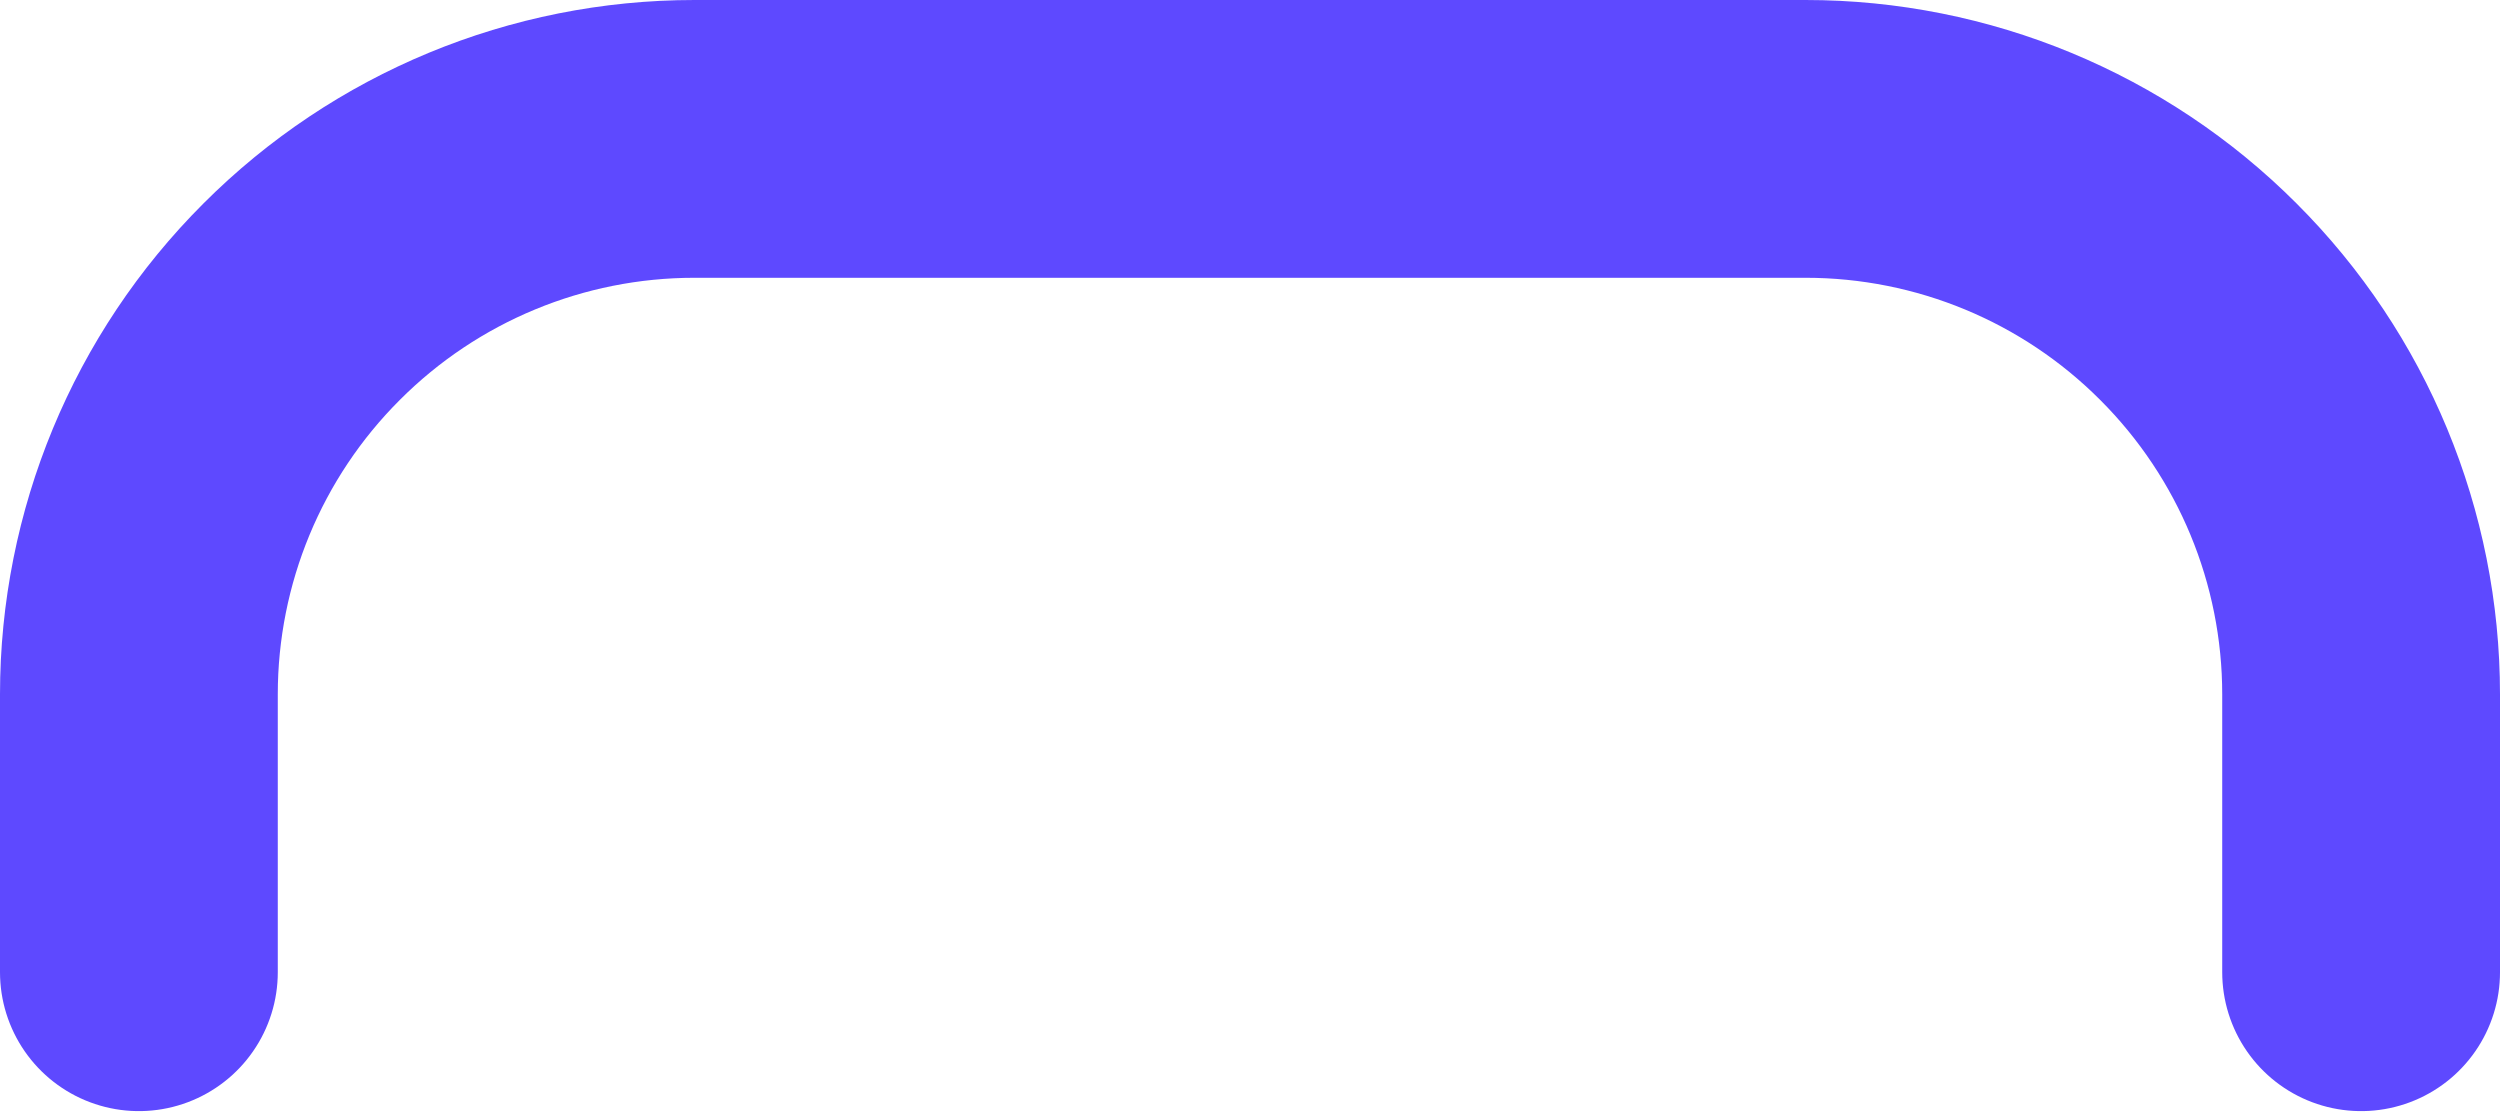
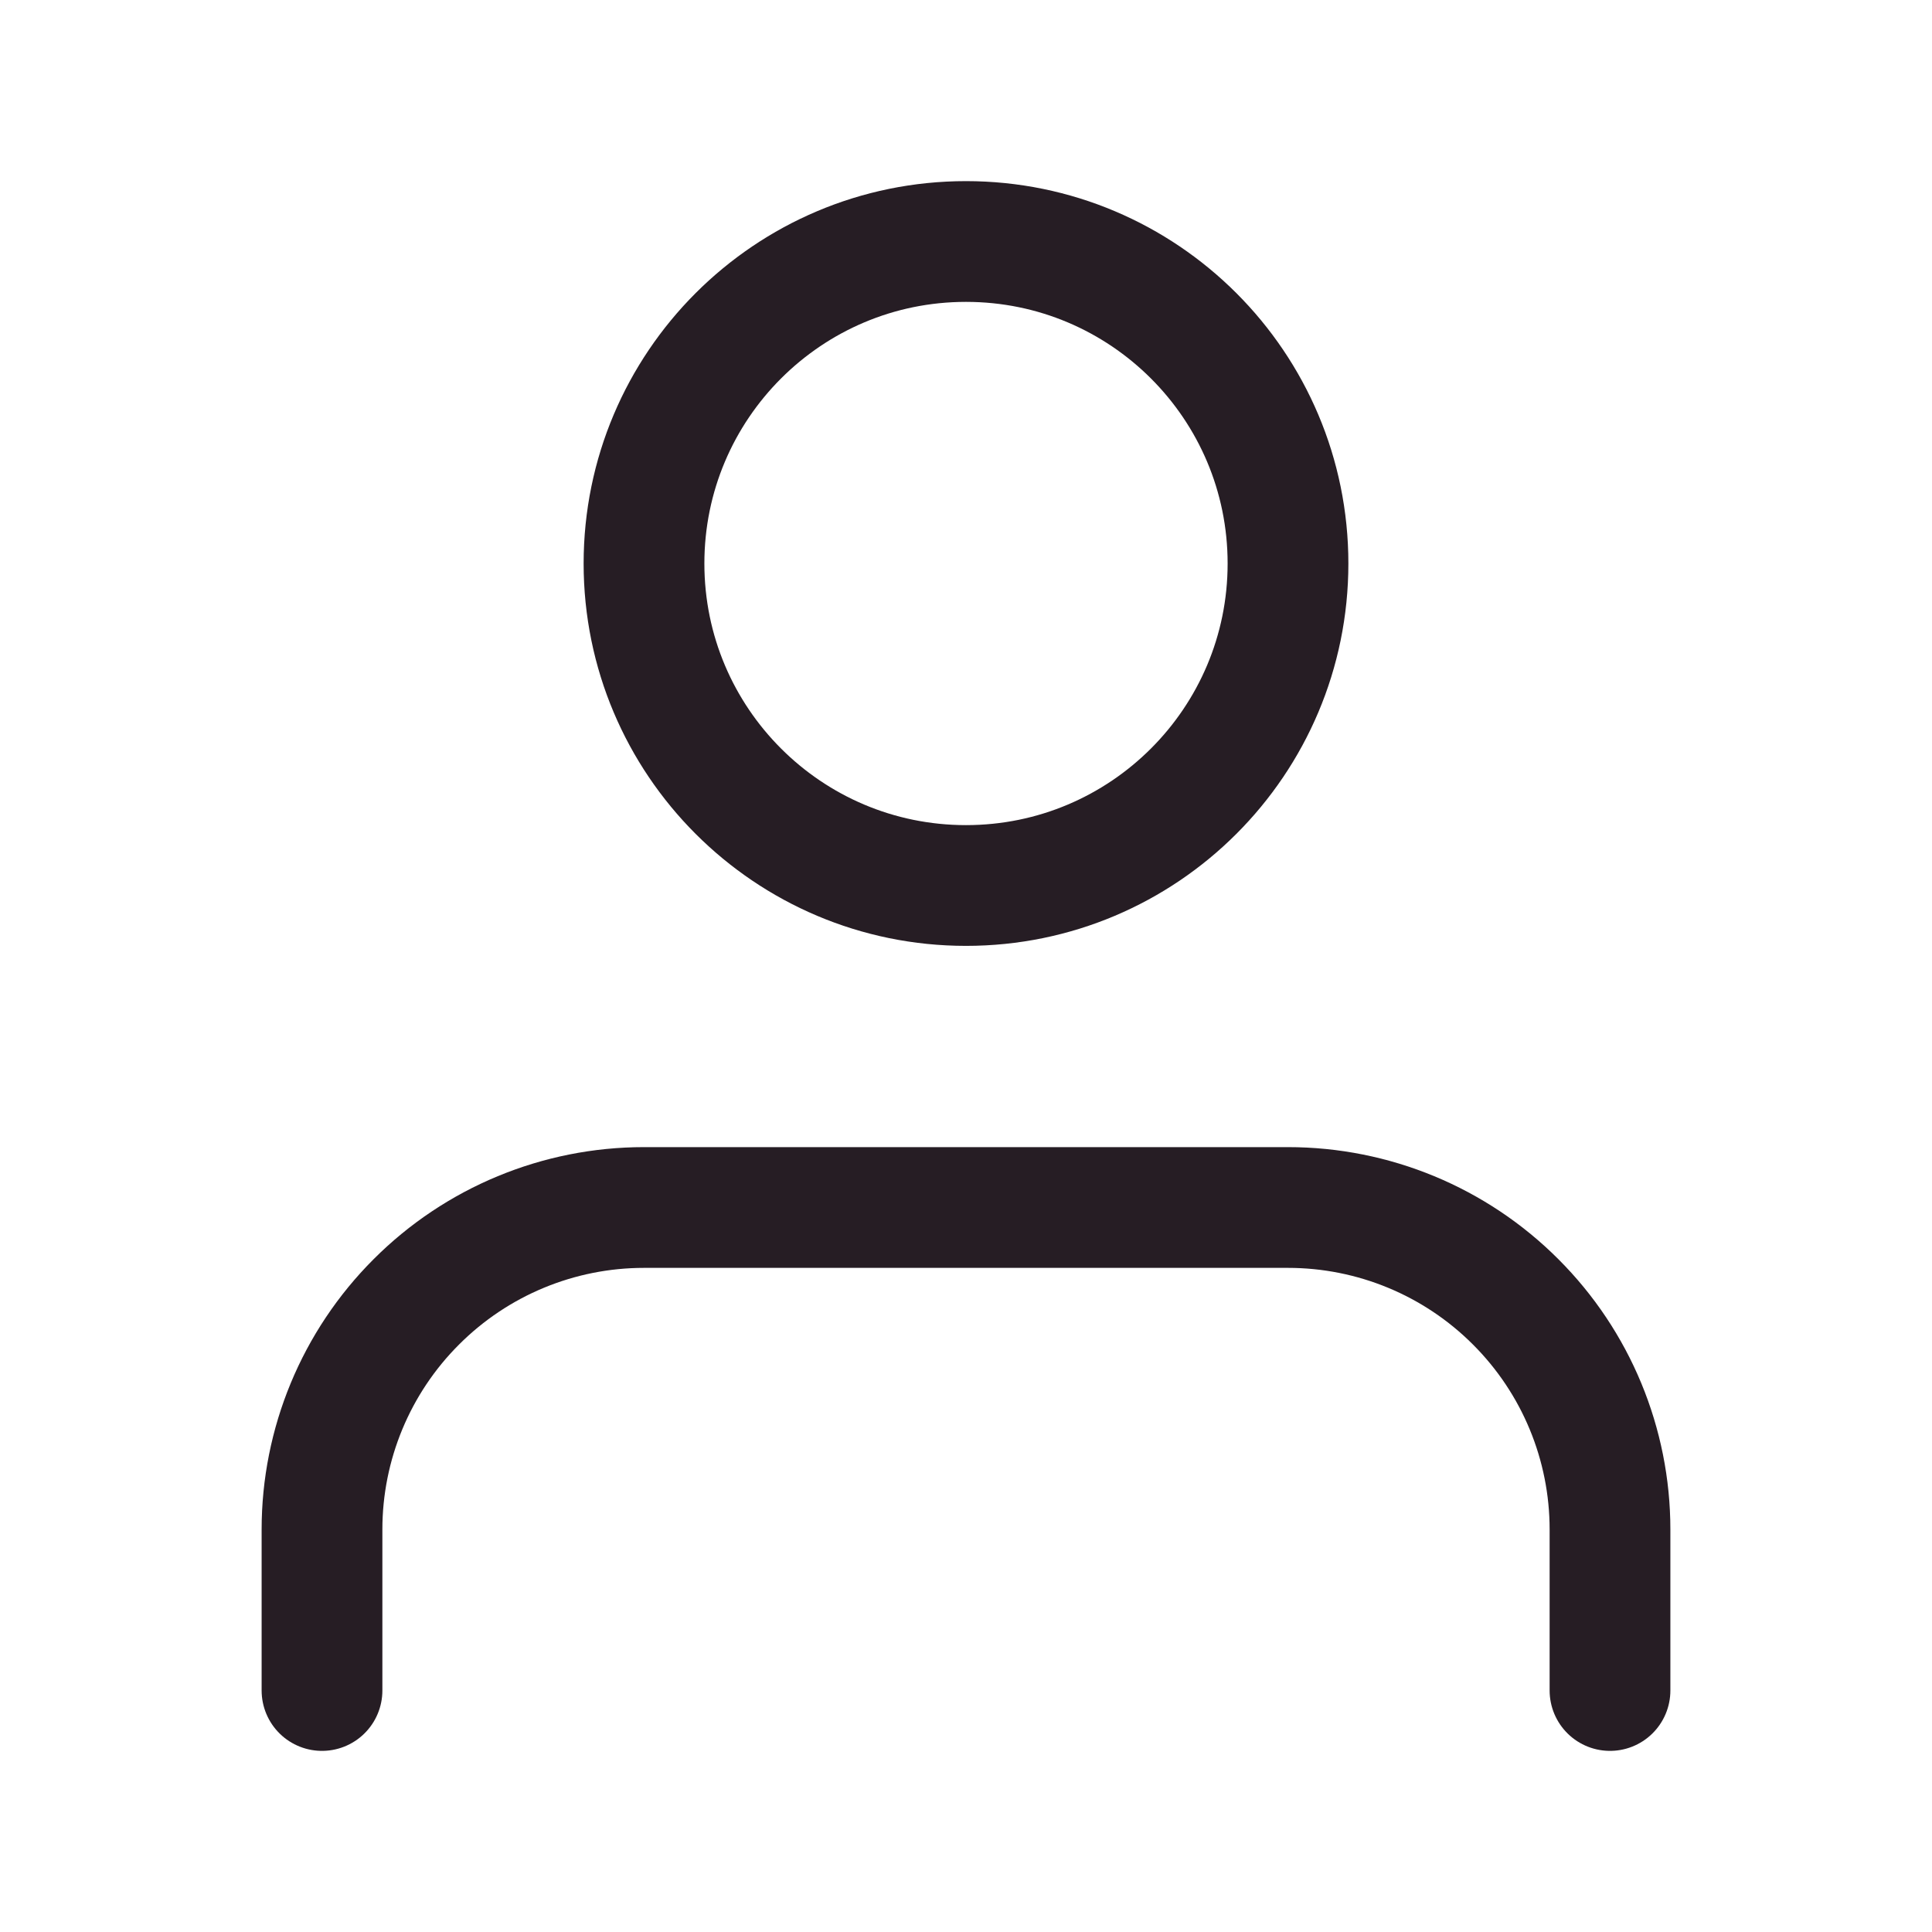
- <svg xmlns="http://www.w3.org/2000/svg" width="18" height="8" viewBox="0 0 18 8" fill="none">
-   <path d="M17 7V5C17 3.939 16.579 2.922 15.828 2.172C15.078 1.421 14.061 1 13 1H5C3.939 1 2.922 1.421 2.172 2.172C1.421 2.922 1 3.939 1 5V7" stroke="#5E49FF" stroke-width="2" stroke-linecap="round" stroke-linejoin="round" />
+ <svg xmlns="http://www.w3.org/2000/svg" width="24" height="24" viewBox="0 0 24 24" fill="none">
+   <path d="M20 21V19C20 17.939 19.579 16.922 18.828 16.172C18.078 15.421 17.061 15 16 15H8C6.939 15 5.922 15.421 5.172 16.172C4.421 16.922 4 17.939 4 19V21" stroke="#261D24" stroke-width="1.5" stroke-linecap="round" stroke-linejoin="round" />
+   <path d="M12 11C14.209 11 16 9.209 16 7C16 4.791 14.209 3 12 3C9.791 3 8 4.791 8 7C8 9.209 9.791 11 12 11Z" stroke="#261D24" stroke-width="1.5" stroke-linecap="round" stroke-linejoin="round" />
</svg>
